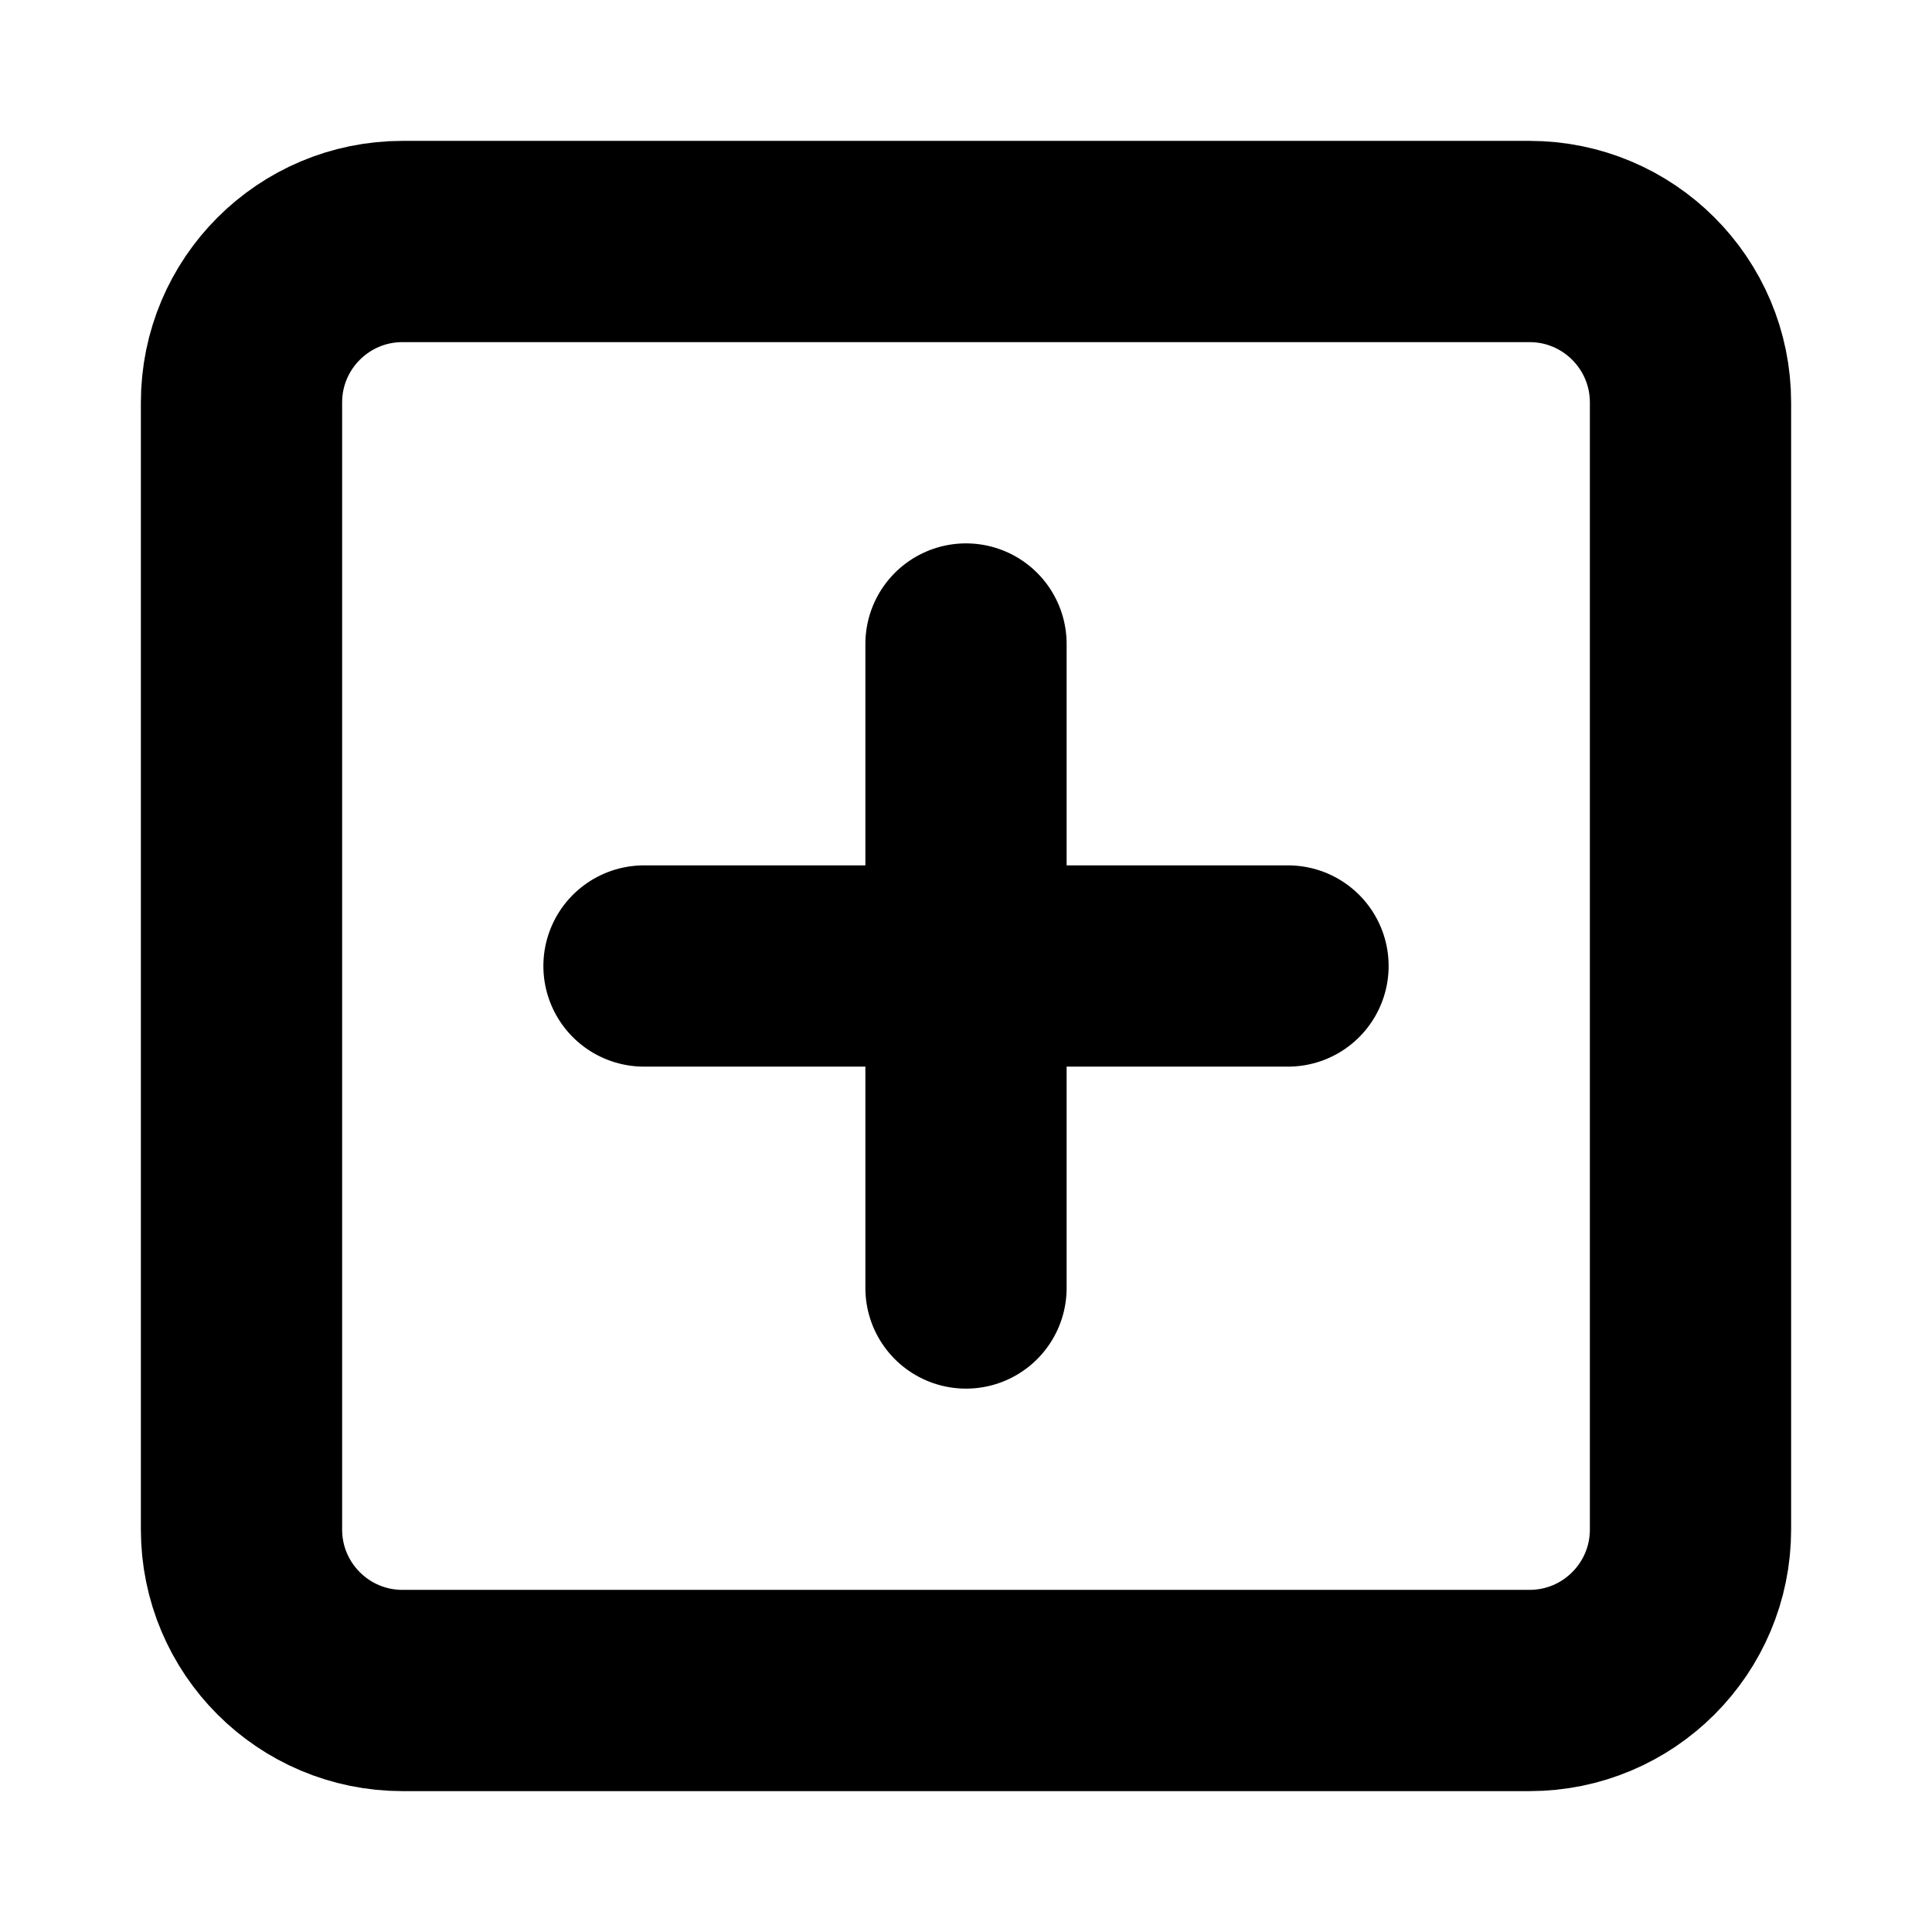
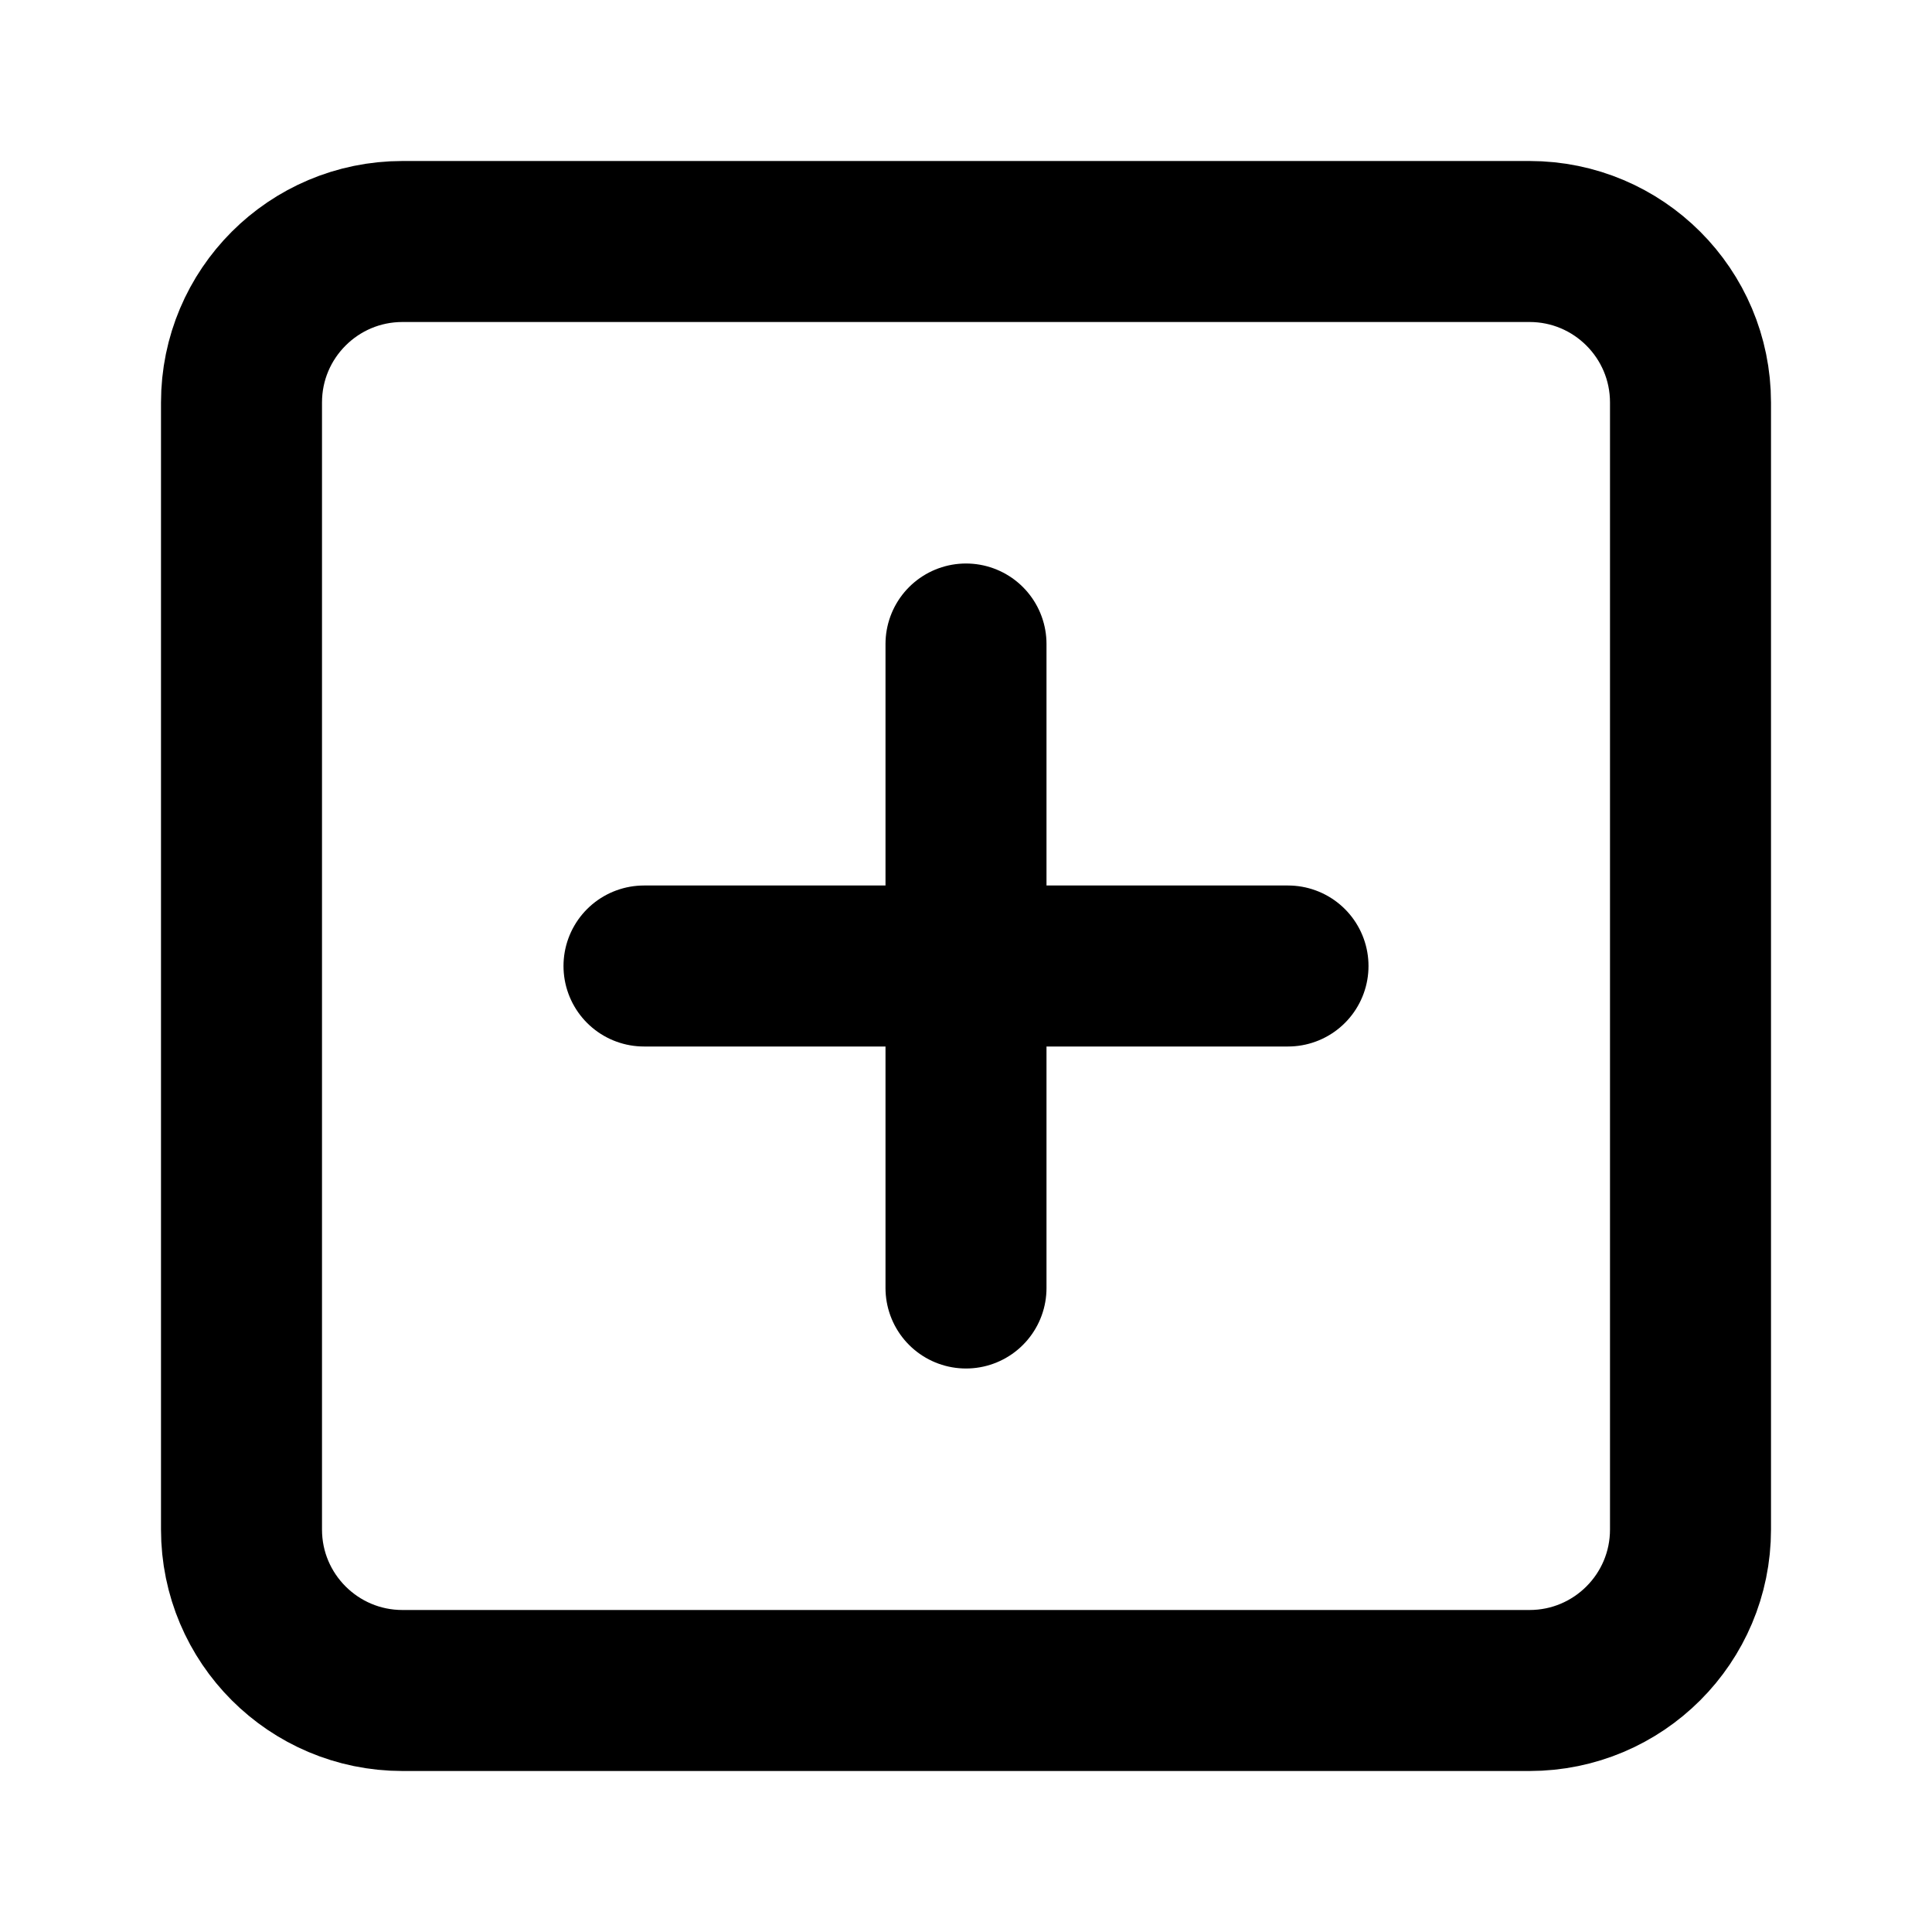
- <svg xmlns="http://www.w3.org/2000/svg" width="24" height="24" viewBox="0 0 24 24" fill="none" stroke="black" stroke-width="2.5" stroke-linecap="round" stroke-linejoin="round" class="lucide lucide-square-plus-icon lucide-square-plus">
+ <svg xmlns="http://www.w3.org/2000/svg" width="24" height="24" viewBox="0 0 24 24" fill="none" stroke="black" stroke-width="2" stroke-linecap="round" stroke-linejoin="round" class="lucide lucide-square-plus-icon lucide-square-plus">
  <rect width="18" height="18" x="3" y="3" rx="2" />
  <path d="M8 12h8" />
  <path d="M12 8v8" />
</svg>
